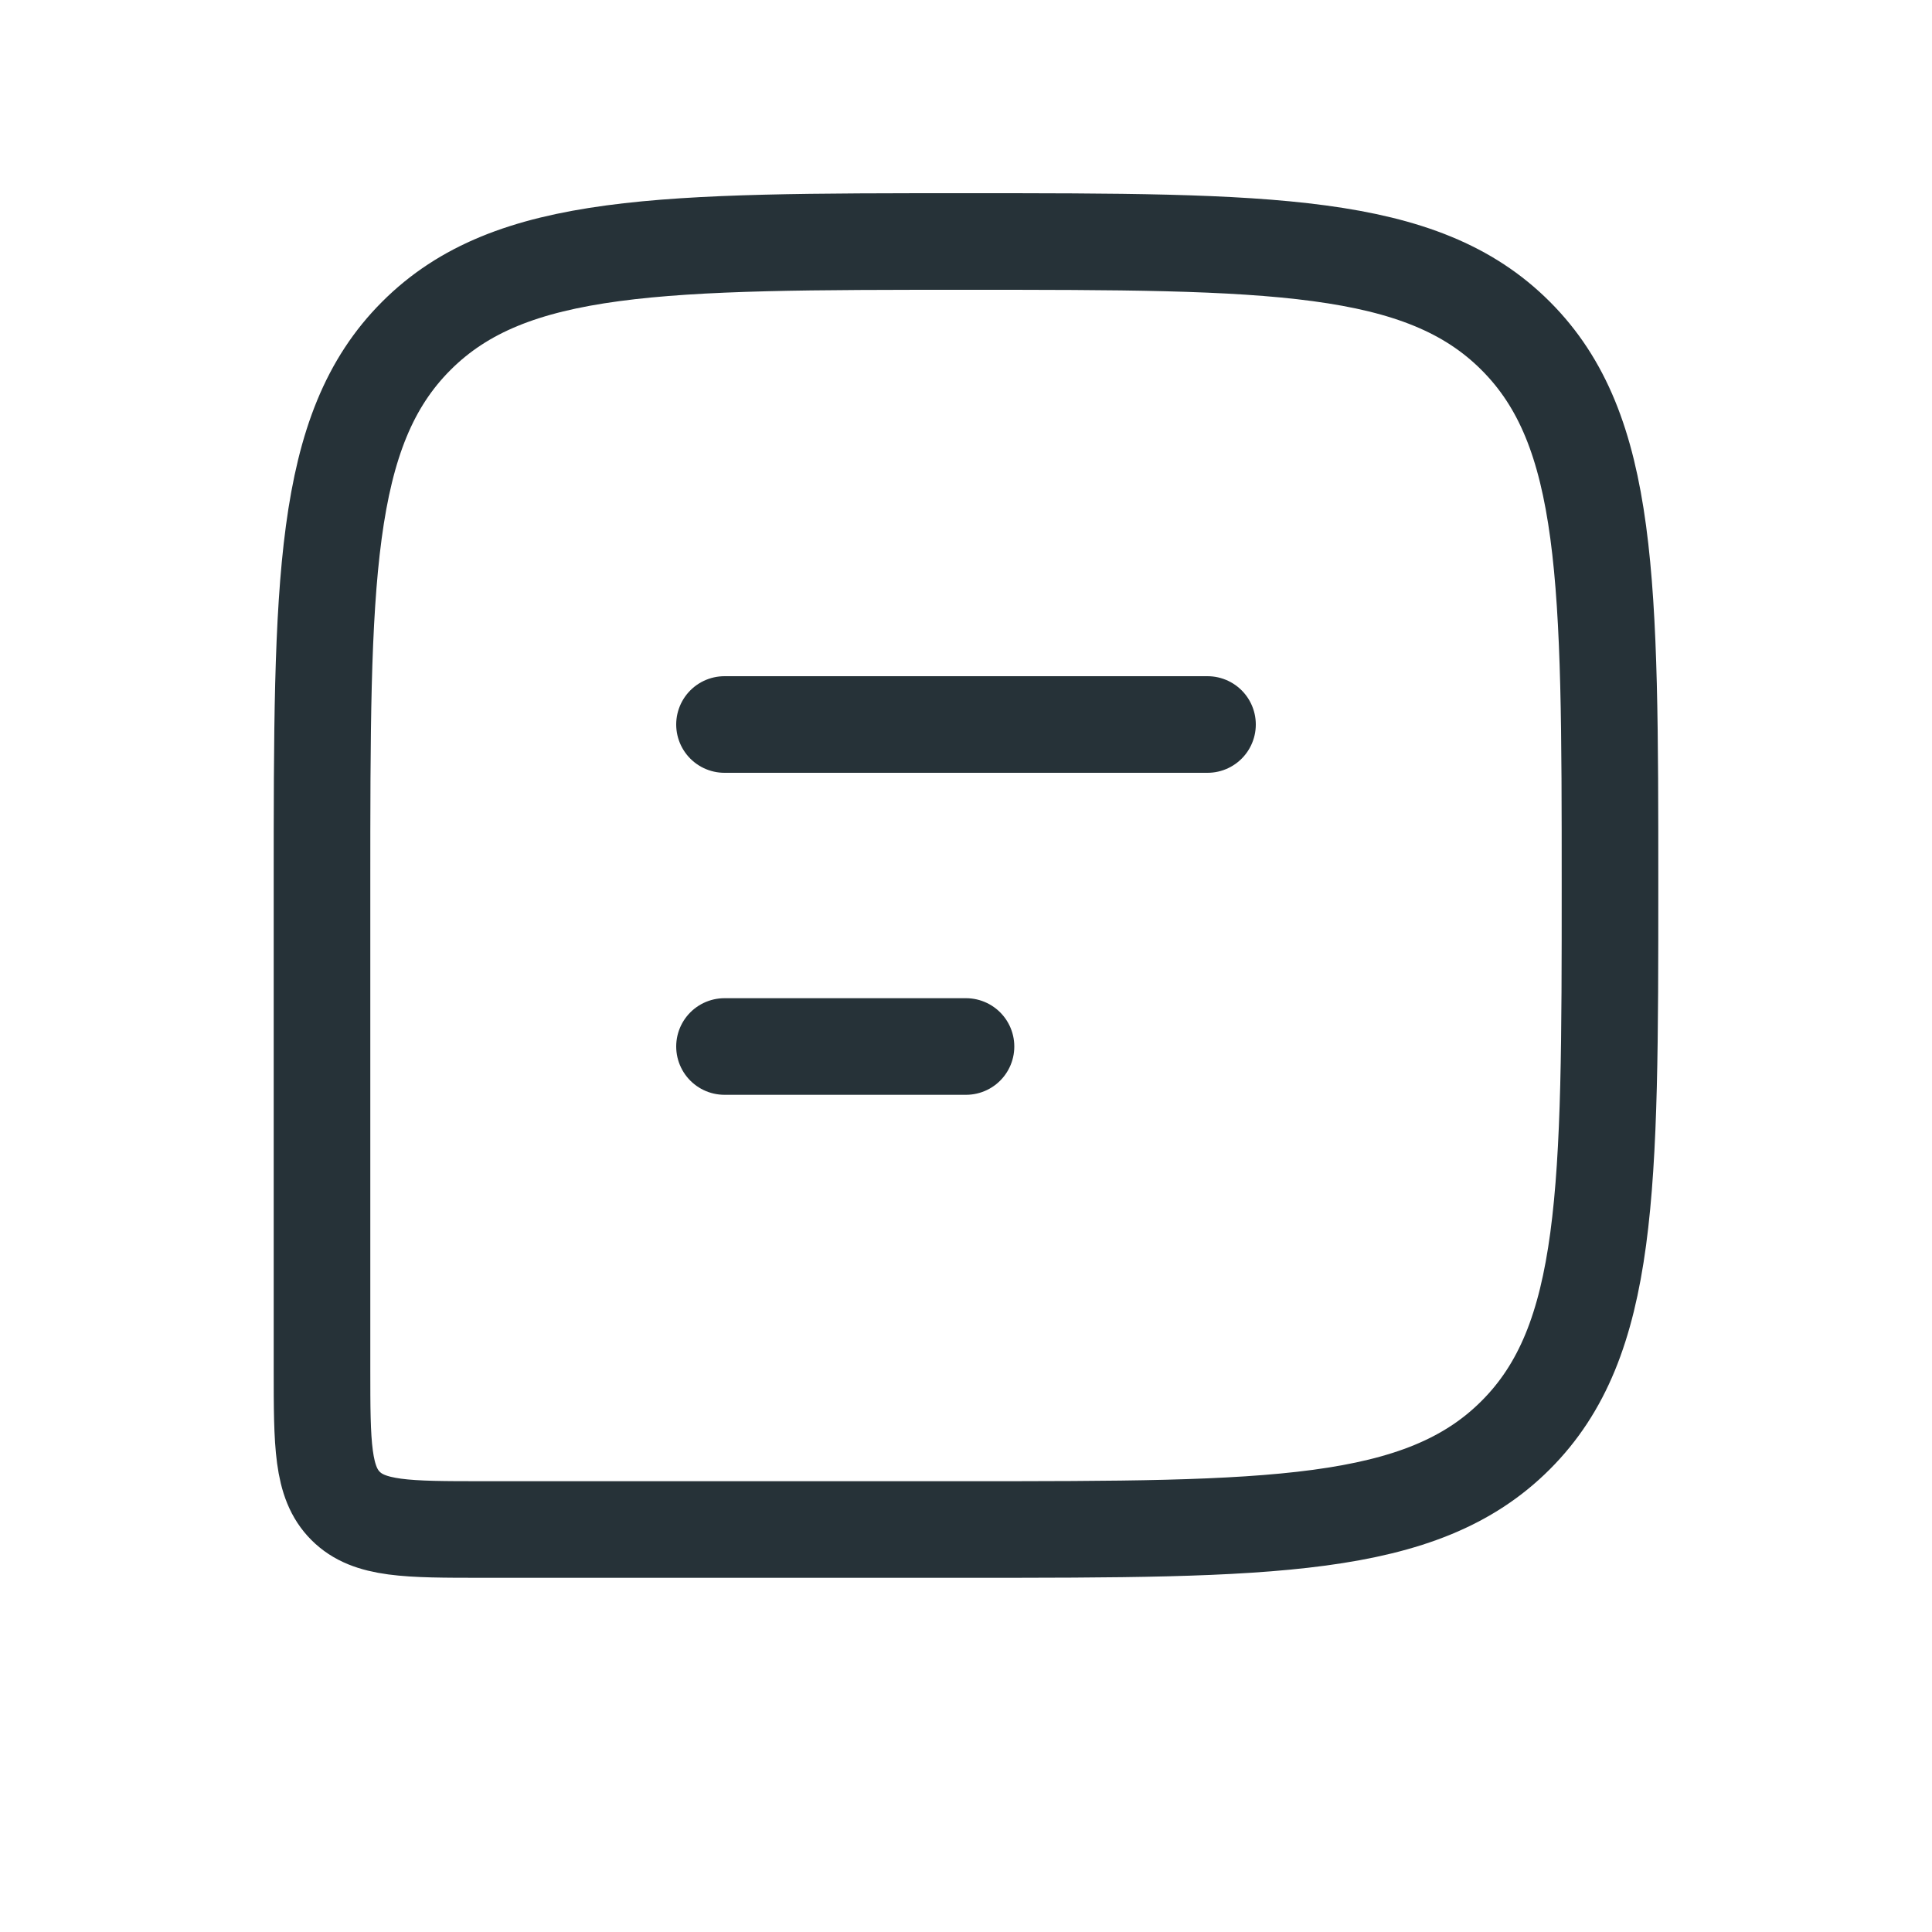
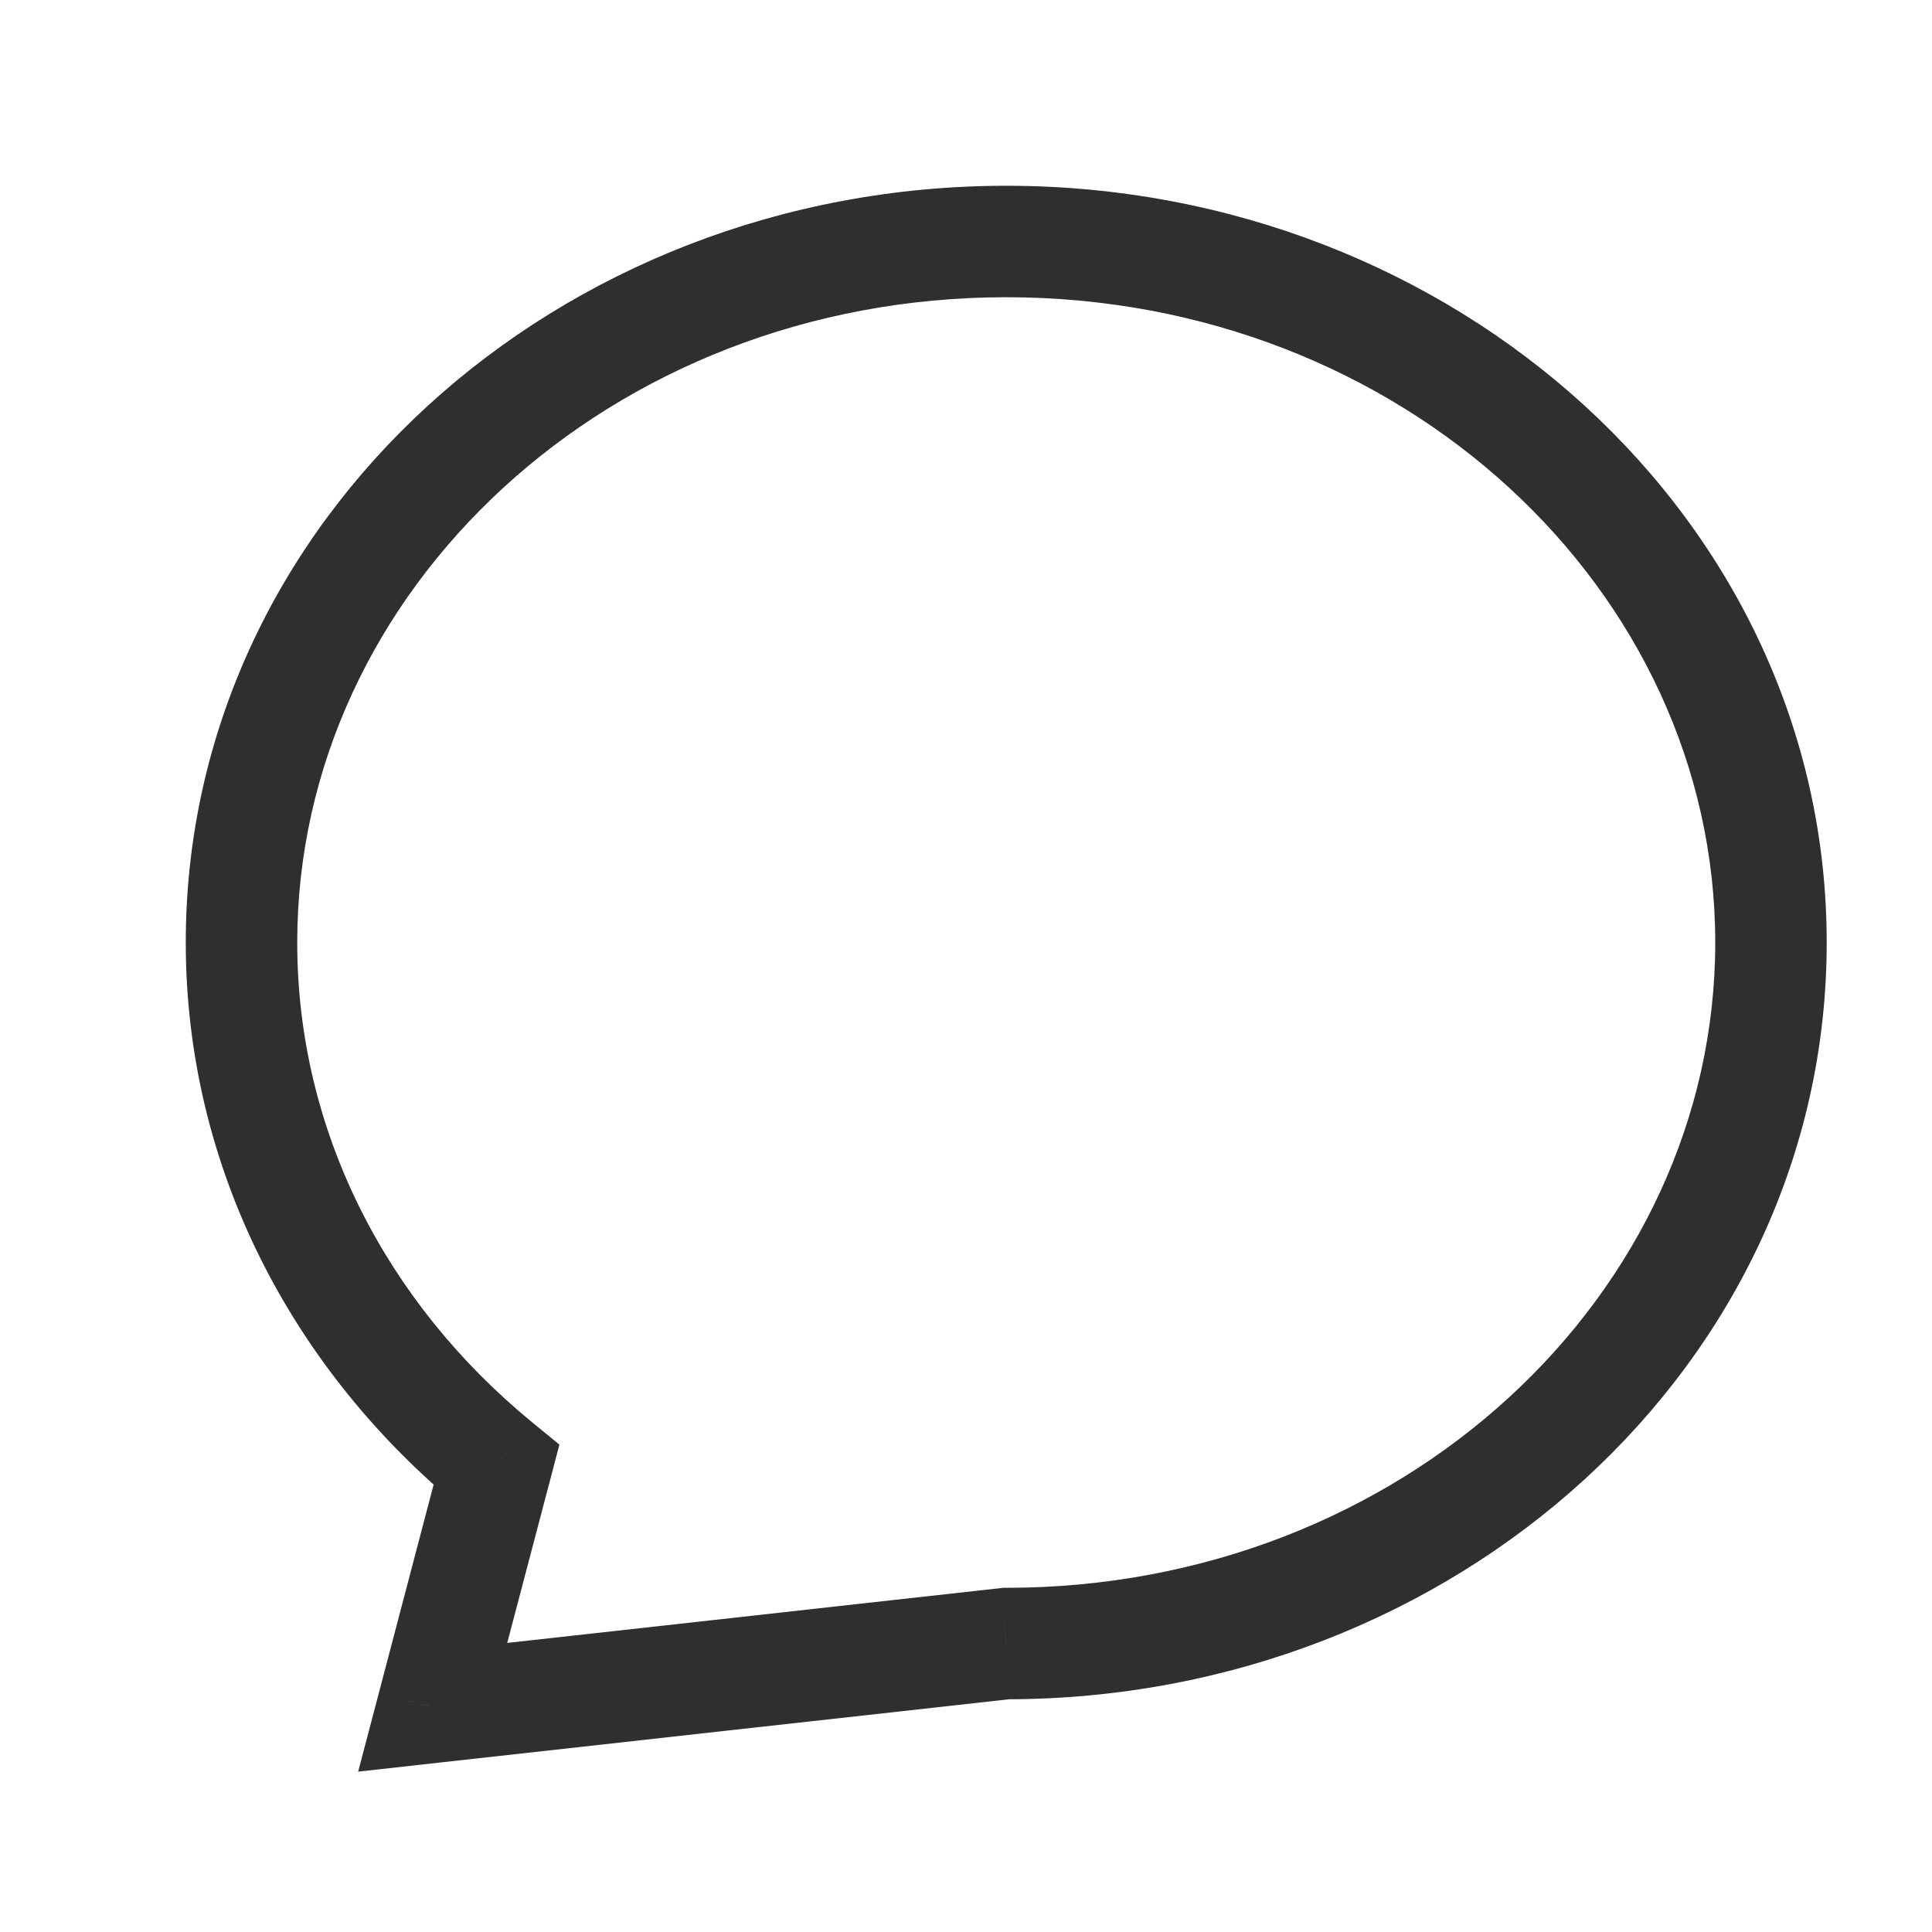
- <svg xmlns="http://www.w3.org/2000/svg" width="24" height="24" viewBox="0 0 24 24" fill="none">
-   <path d="M20 11C20 7.229 20 5.343 18.828 4.172C17.657 3 15.771 3 12 3V3C8.229 3 6.343 3 5.172 4.172C4 5.343 4 7.229 4 11V17C4 17.943 4 18.414 4.293 18.707C4.586 19 5.057 19 6 19H12C15.771 19 17.657 19 18.828 17.828C20 16.657 20 14.771 20 11V11Z" stroke="#263238" stroke-width="1.2" />
-   <path d="M9 9L15 9" stroke="#263238" stroke-width="1.2" stroke-linecap="round" stroke-linejoin="round" />
-   <path d="M9 13H12" stroke="#263238" stroke-width="1.2" stroke-linecap="round" stroke-linejoin="round" />
+ <svg xmlns="http://www.w3.org/2000/svg" width="26" height="26" viewBox="0 0 26 26" fill="none">
+   <path d="M13.542 22.118V21.368H13.5L13.459 21.373L13.542 22.118ZM6.681 19.716L7.406 19.907L7.528 19.441L7.156 19.136L6.681 19.716ZM5.823 22.976L5.098 22.785L4.82 23.842L5.906 23.721L5.823 22.976ZM23.083 12.684C23.083 17.42 18.874 21.368 13.542 21.368V22.868C19.577 22.868 24.583 18.369 24.583 12.684H23.083ZM4 12.684C4 7.948 8.209 4 13.542 4V2.5C7.506 2.5 2.5 6.999 2.5 12.684H4ZM13.542 4C18.874 4 23.083 7.948 23.083 12.684H24.583C24.583 6.999 19.577 2.5 13.542 2.5V4ZM7.156 19.136C5.207 17.536 4 15.231 4 12.684H2.5C2.5 15.725 3.944 18.441 6.205 20.296L7.156 19.136ZM5.955 19.525L5.098 22.785L6.548 23.166L7.406 19.907L5.955 19.525ZM13.459 21.373C12.705 21.456 12.117 21.522 11.529 21.587C10.941 21.652 10.353 21.718 9.599 21.802L9.765 23.292C10.519 23.209 11.107 23.143 11.695 23.078C12.283 23.012 12.871 22.947 13.624 22.863L13.459 21.373ZM5.906 23.721C6.659 23.637 7.247 23.572 7.835 23.507C8.423 23.441 9.012 23.376 9.765 23.292L9.599 21.802C8.846 21.885 8.258 21.951 7.67 22.016C7.082 22.081 6.494 22.146 5.74 22.23L5.906 23.721Z" fill="#2F2F2F" />
</svg>
